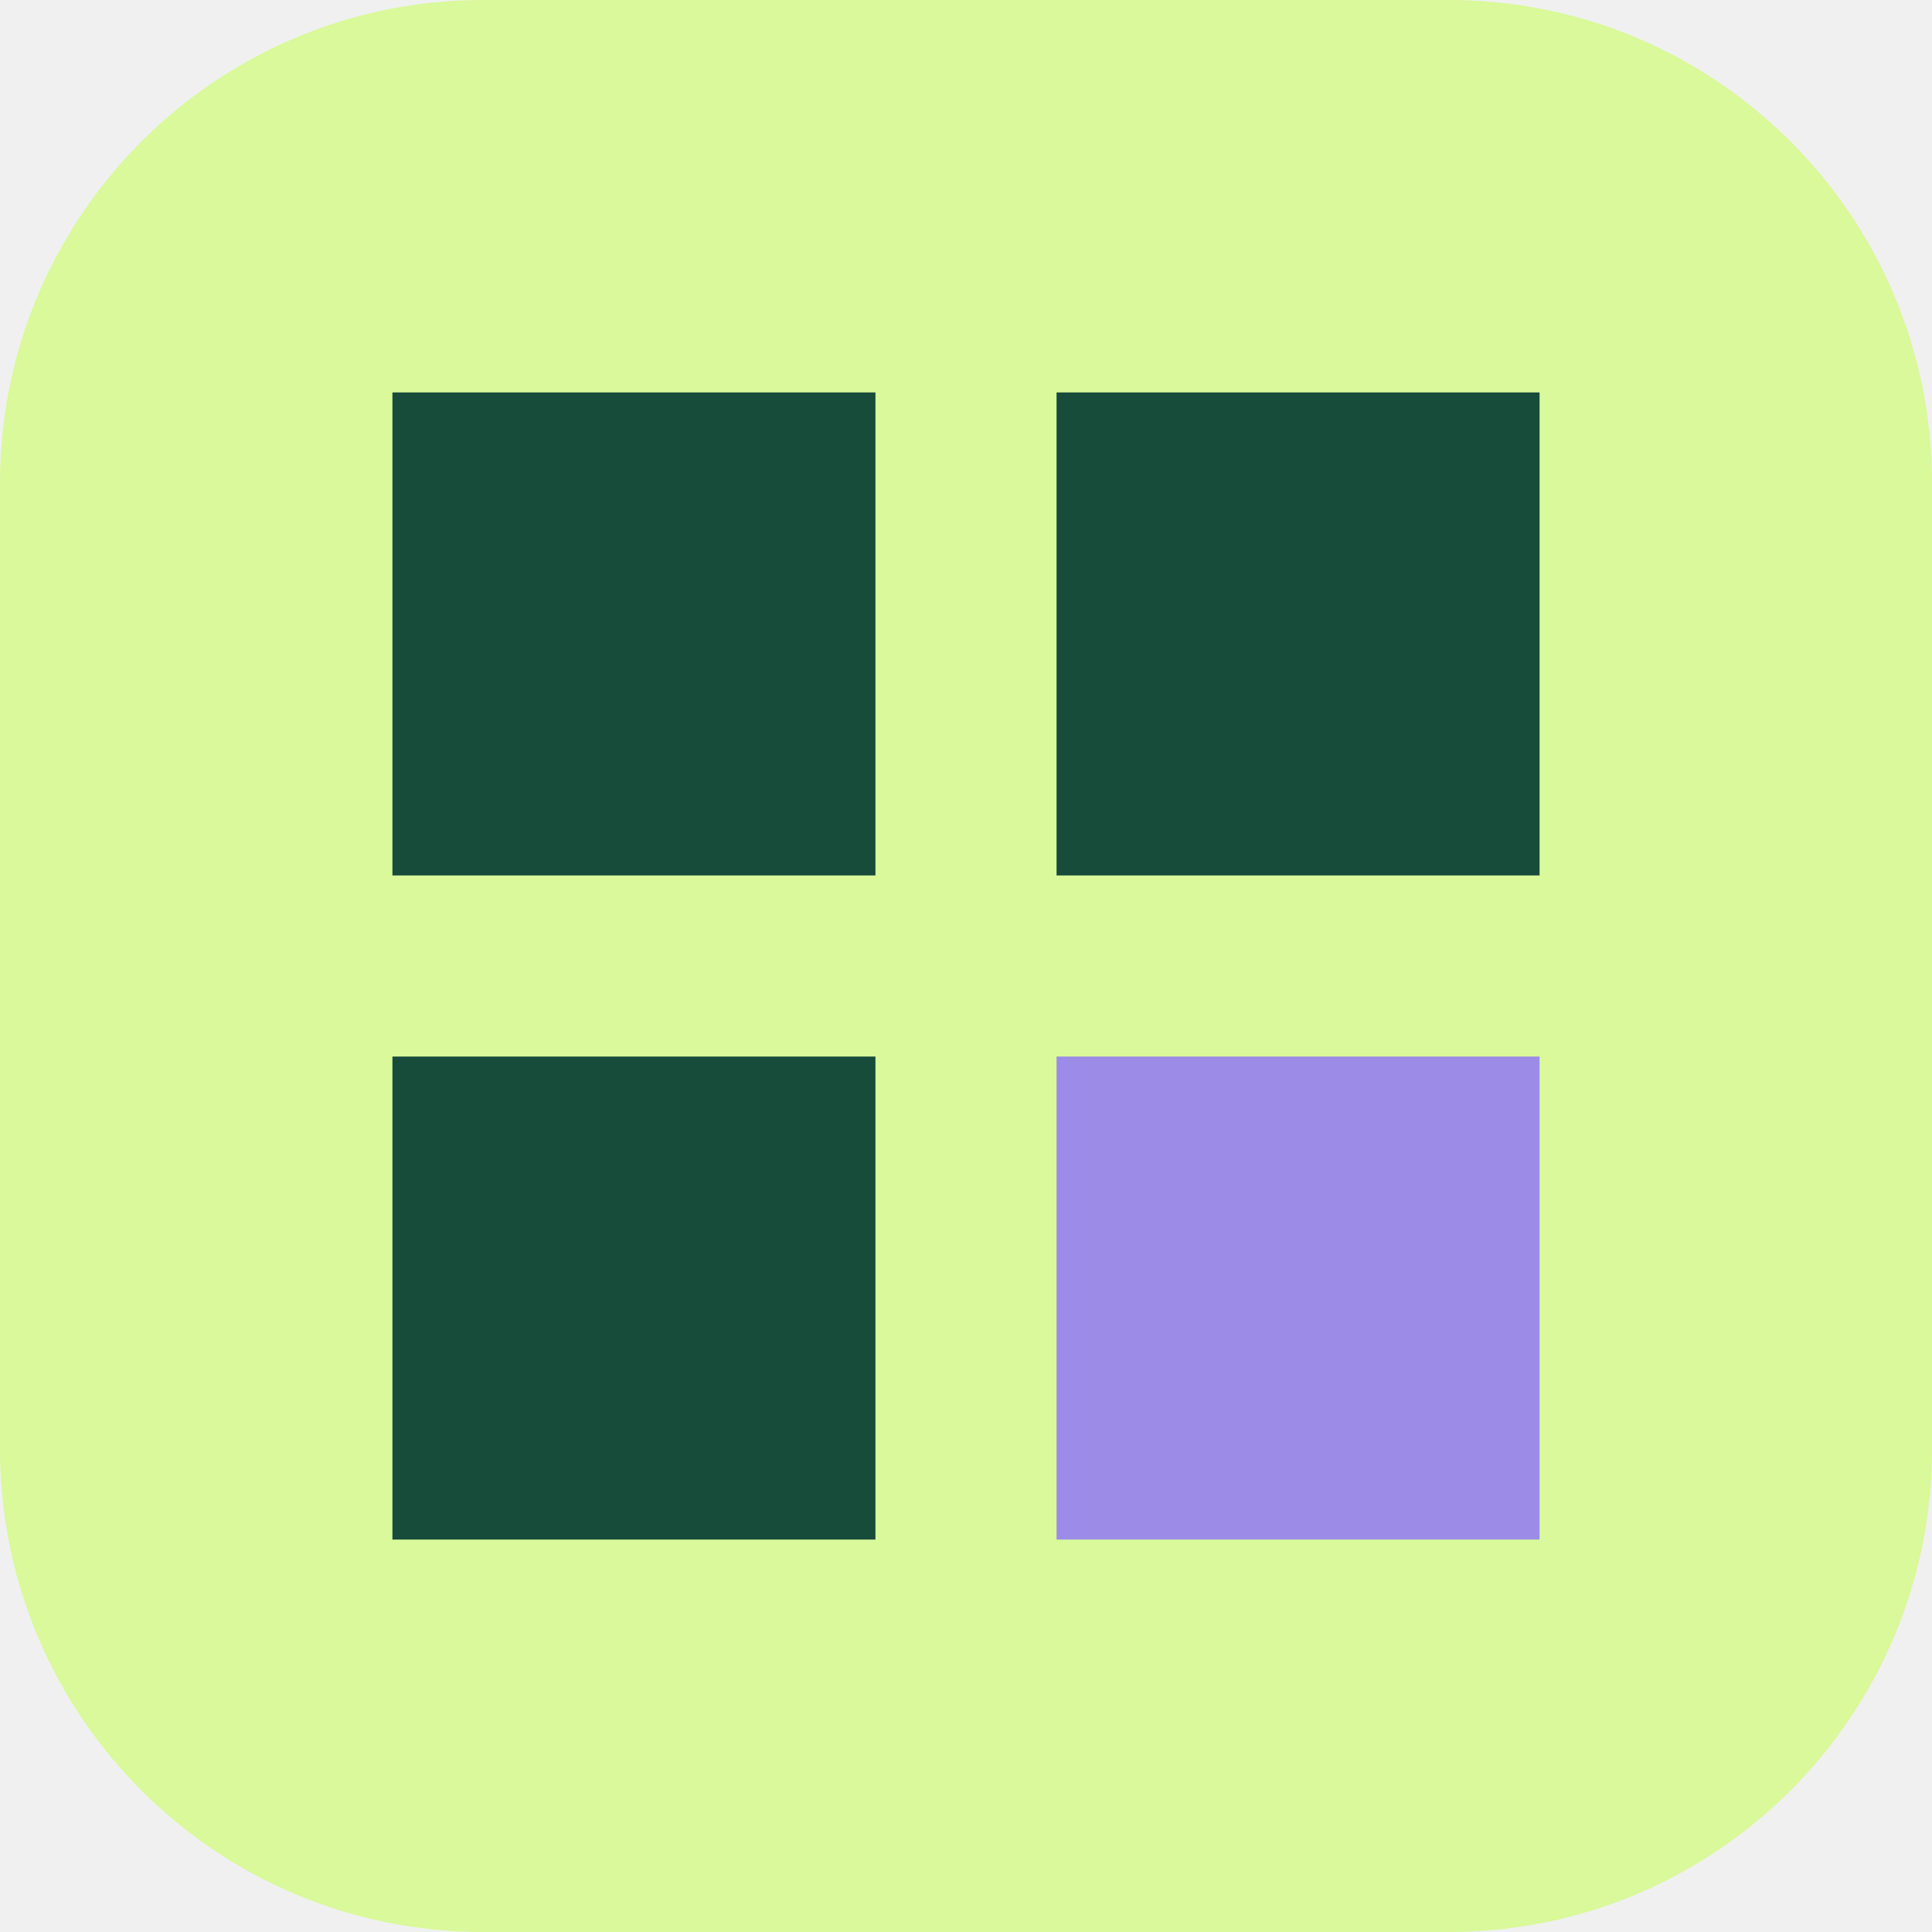
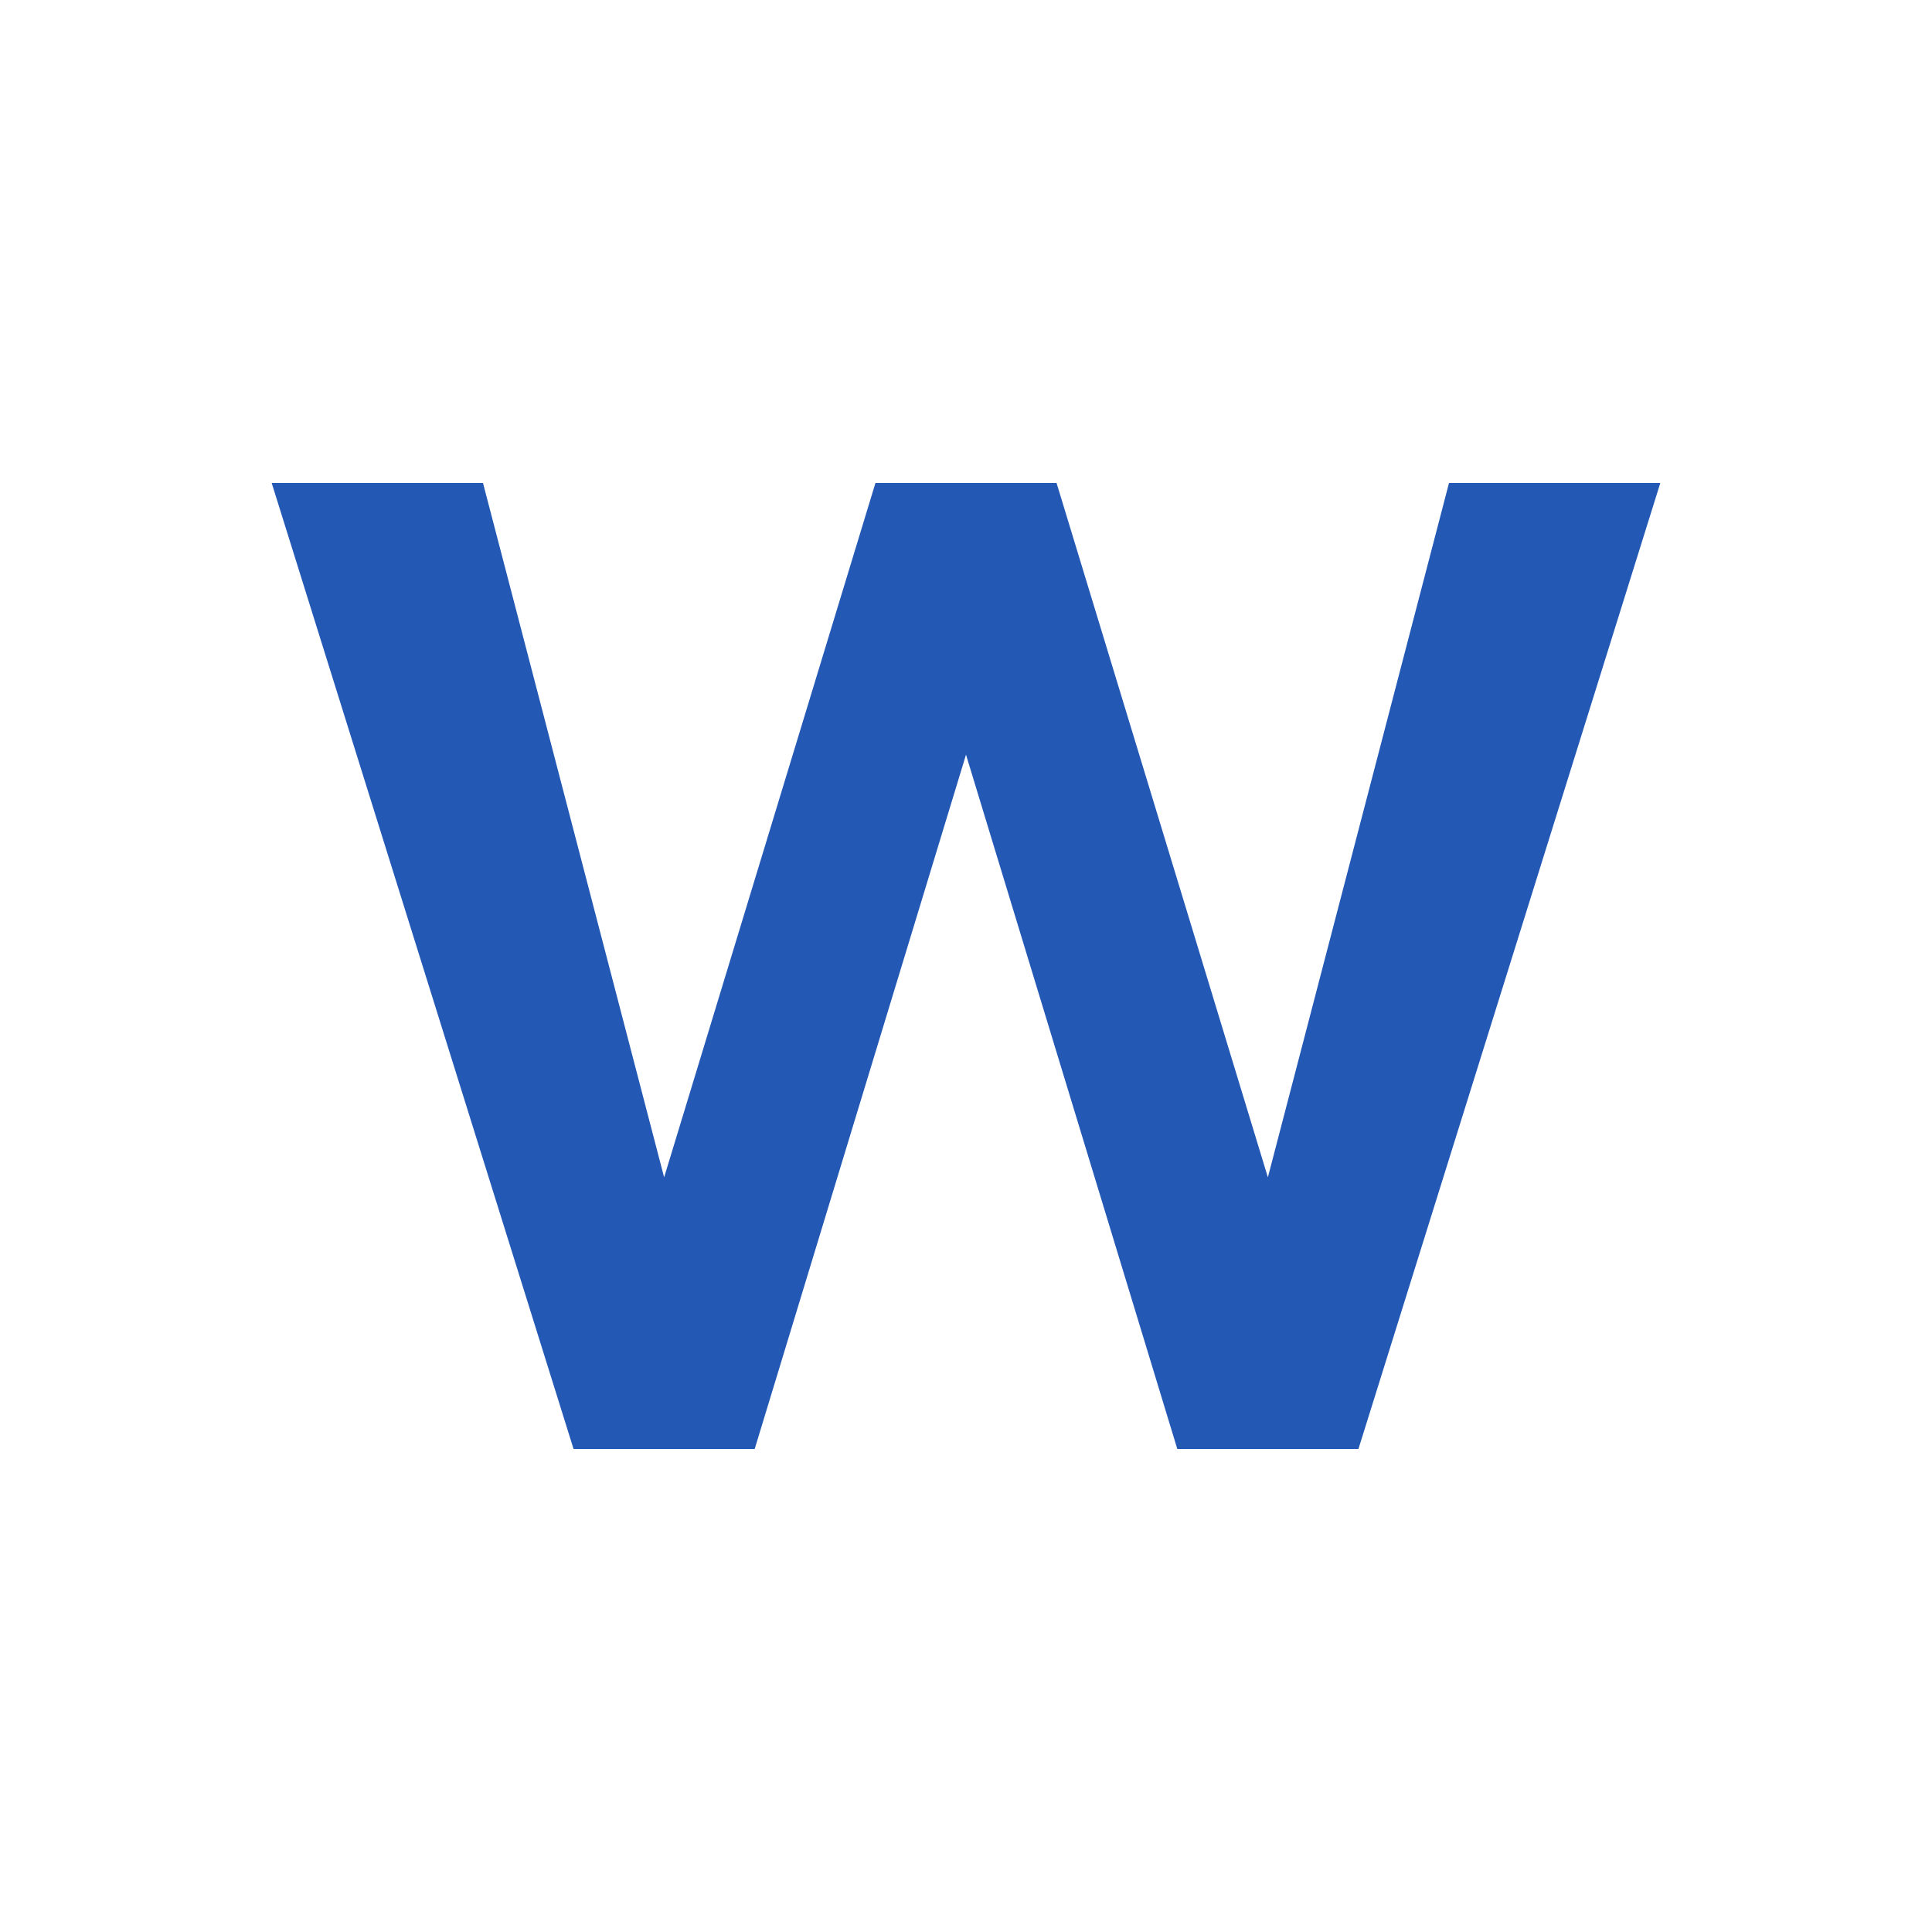
- <svg xmlns="http://www.w3.org/2000/svg" viewBox="0 0 64 64">
-   <rect width="64" height="64" rx="16" fill="#d9f99a" />
-   <path d="M13 13h16v16H13zm22 0h16v16H35zM13 35h16v16H13z" fill="#174b3a" />
-   <path d="M35 35h16v16H35z" fill="#9c8ce8" />
+ <svg xmlns="http://www.w3.org/2000/svg" width="64" height="64" viewBox="0 0 64 64" role="img" aria-label="What You Actually Own">
+   <rect width="64" height="64" fill="#fff" />
+   <path d="m9 16 10 32h6l7-23 7 23h6l10-32h-7L42 39l-7-23h-6l-7 23-6-23Z" fill="#2359b5" />
</svg>
